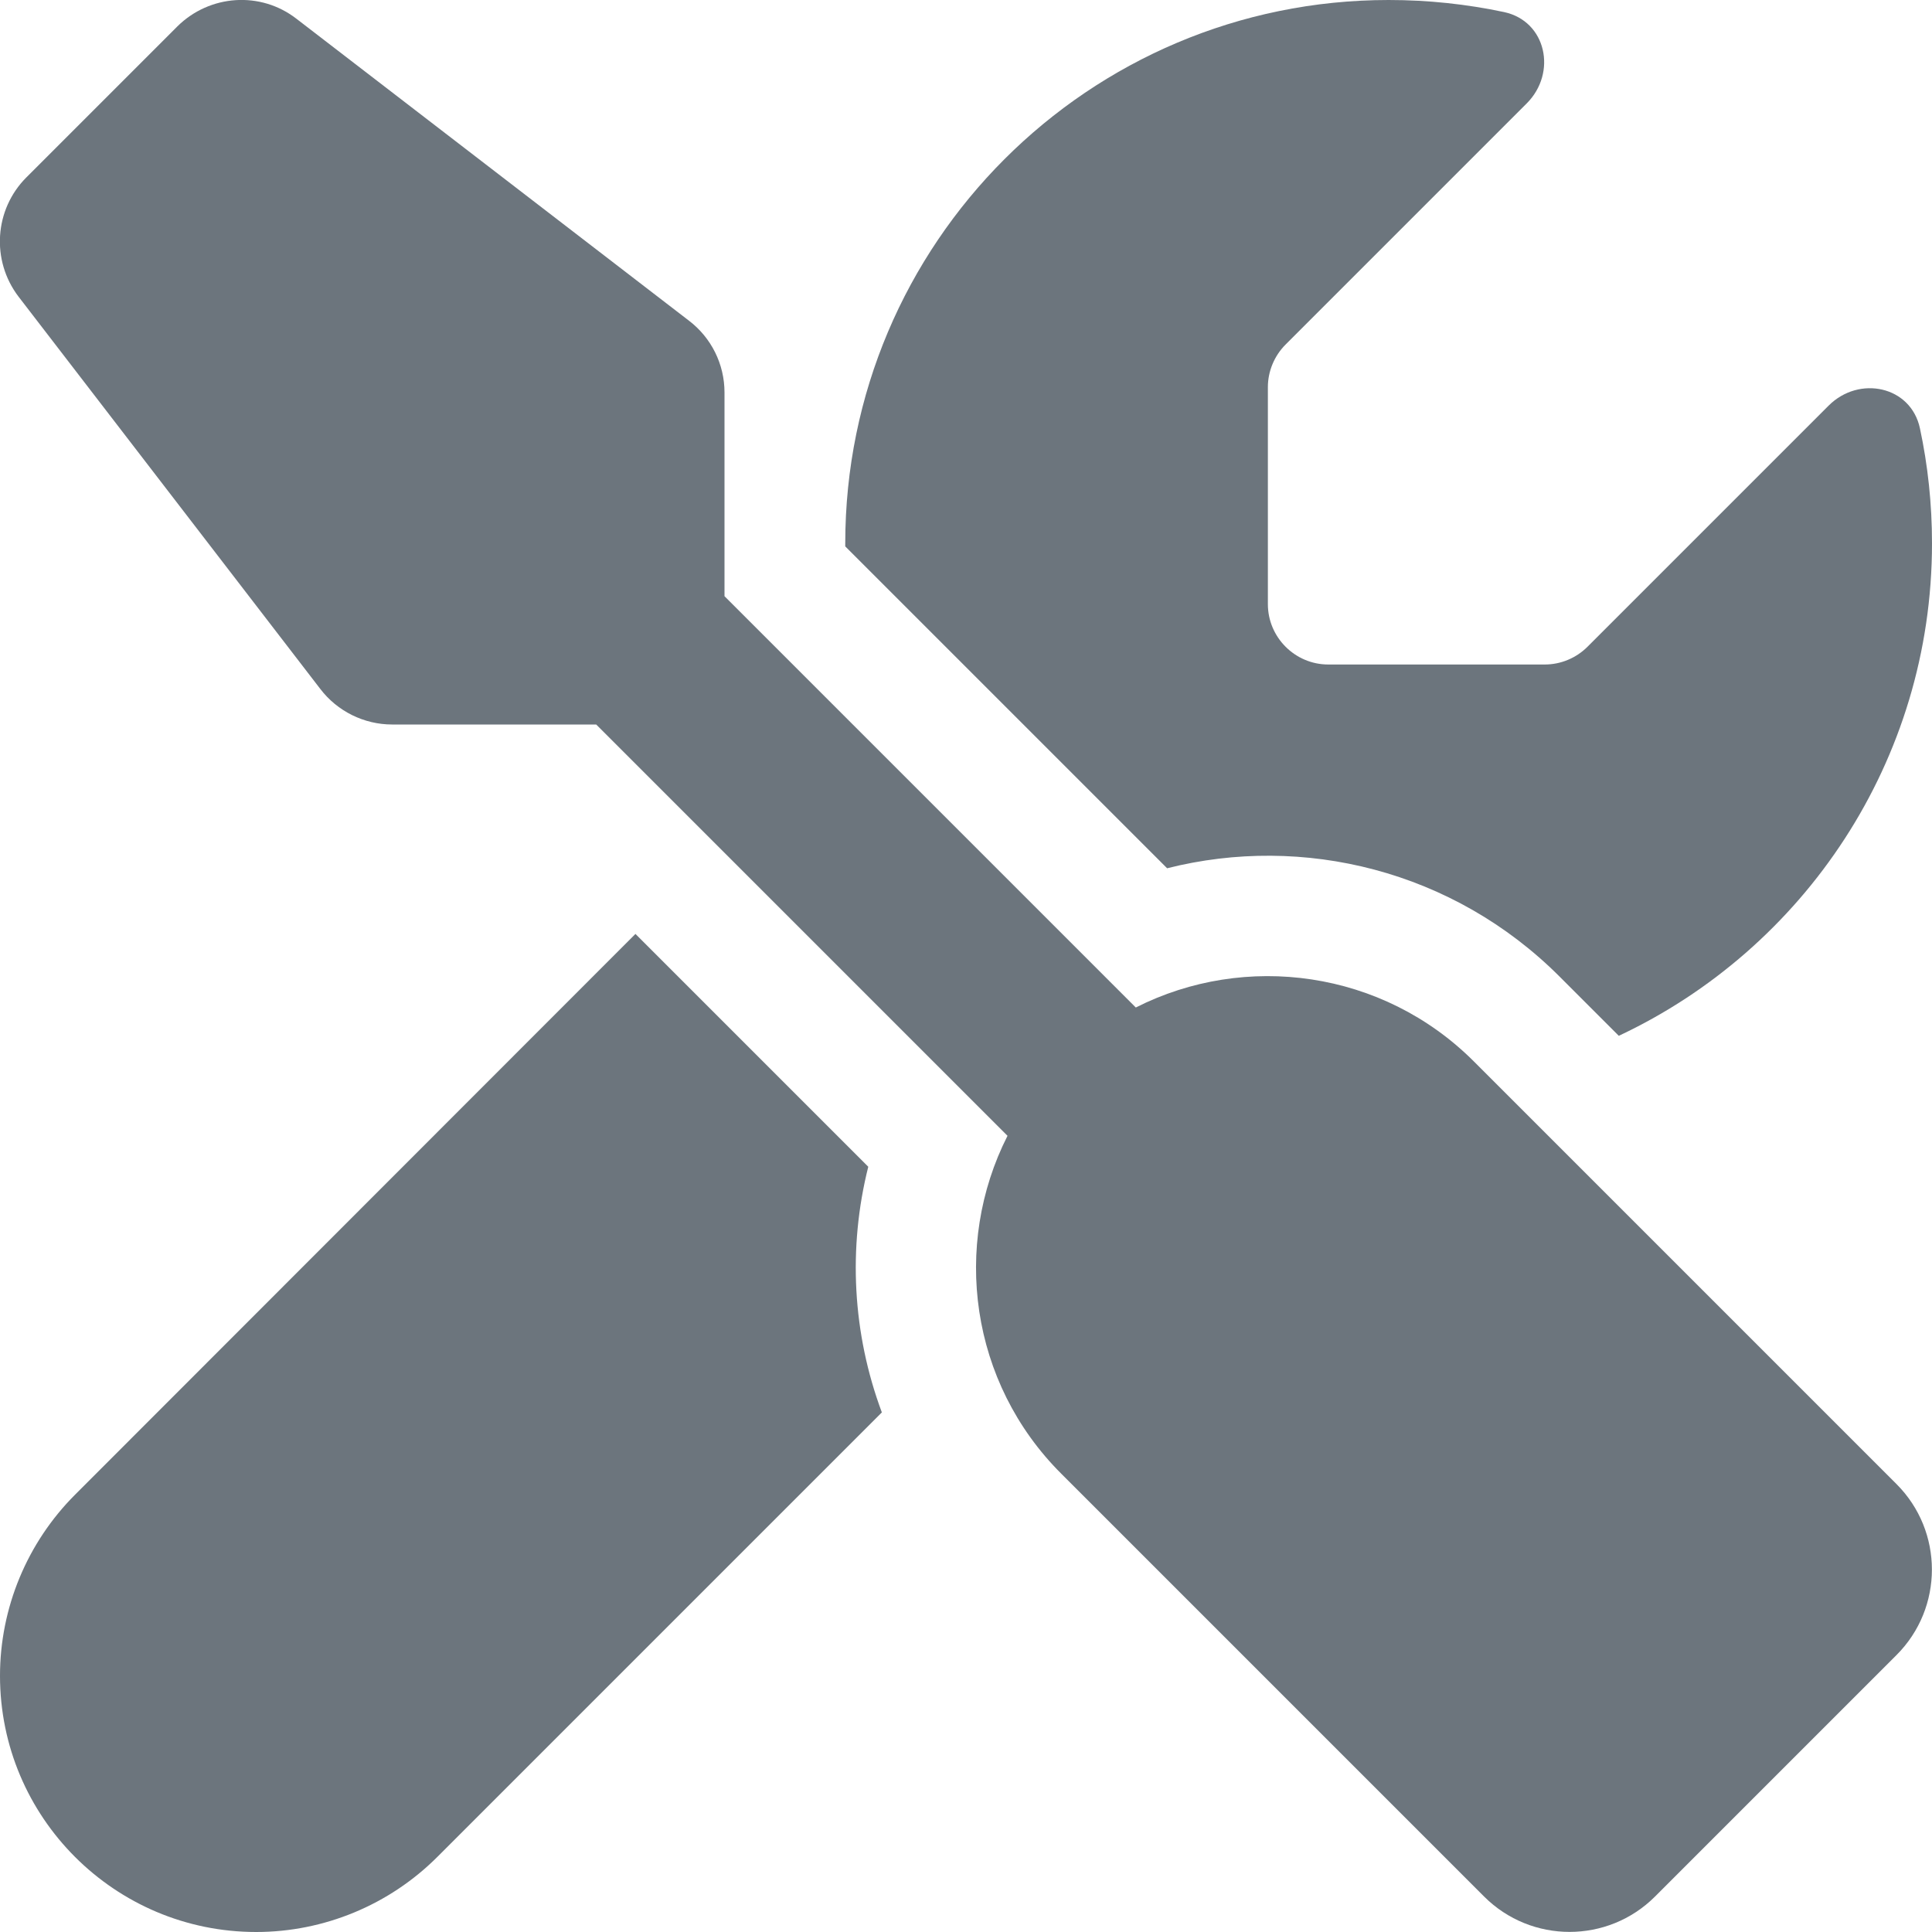
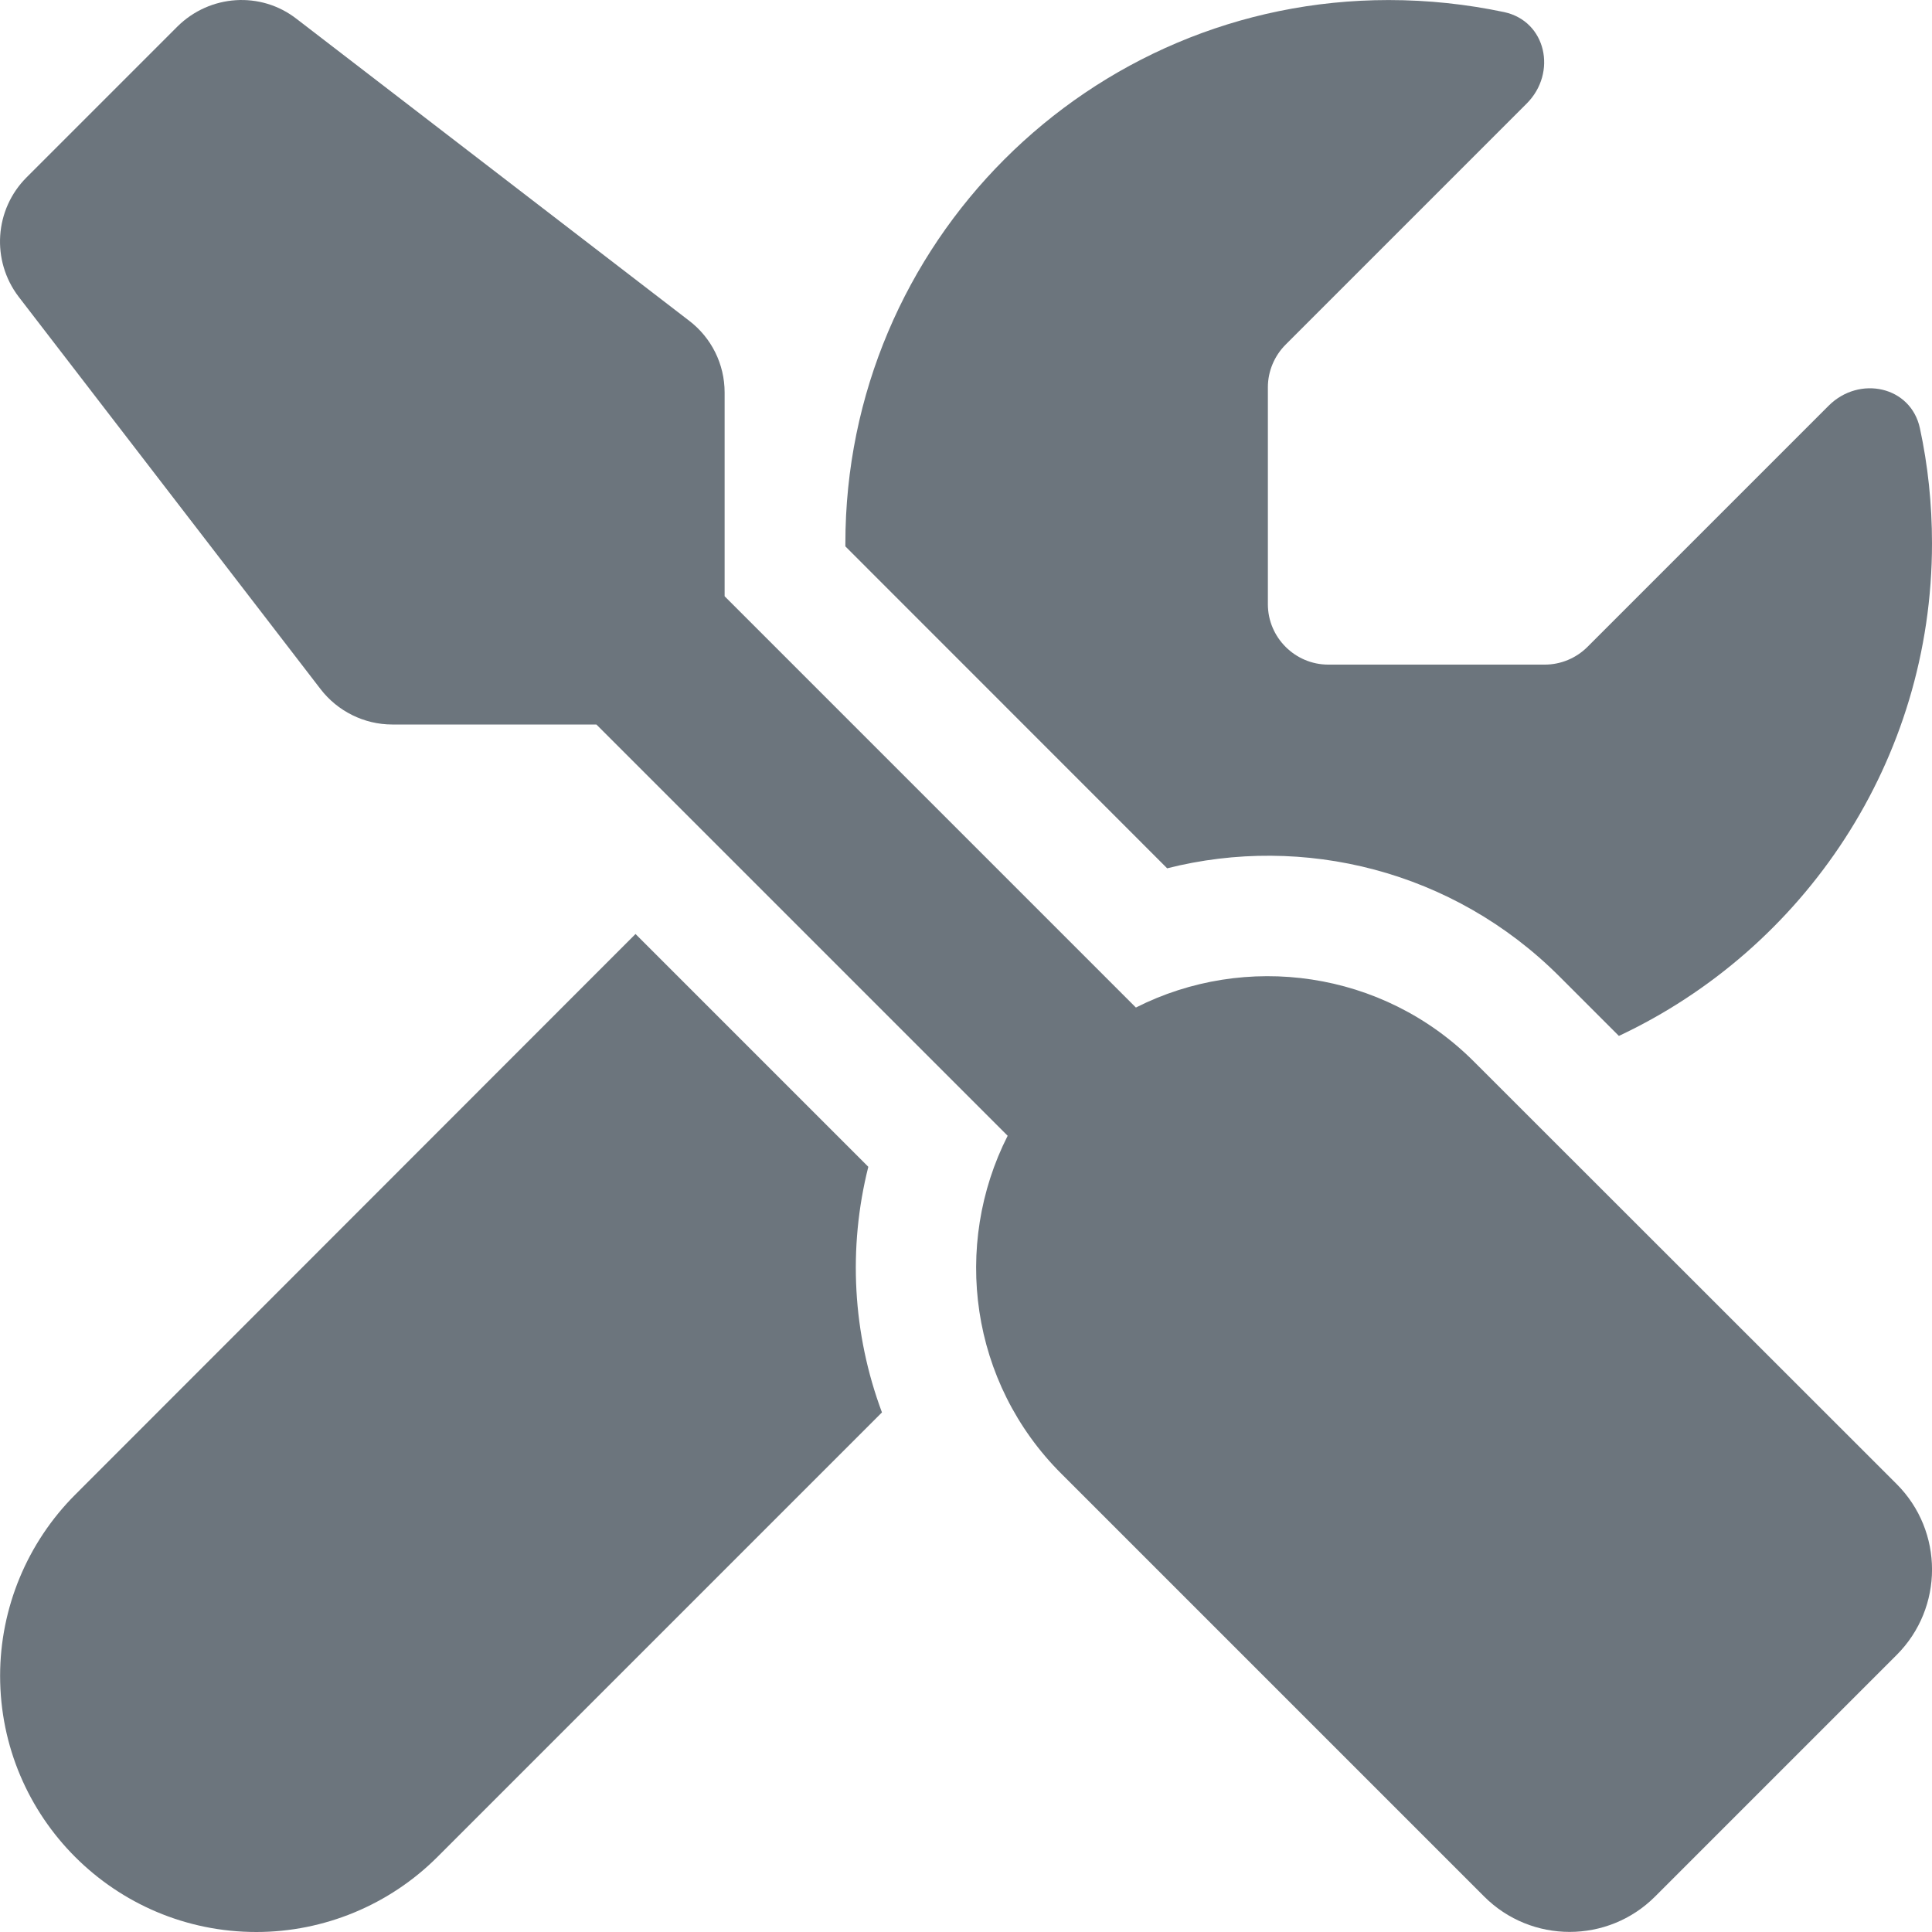
- <svg xmlns="http://www.w3.org/2000/svg" viewBox="0 0 512 512">
-   <g fill="#6c757d">
-     <path d="M78.6 5C69.1-2.4 55.6-1.5 47 7L7 47c-8.5 8.5-9.4 22-2.1 31.6l80 104c4.5 5.9 11.6 9.4 19 9.4h54.1l109 109c-14.7 29-10 65.4 14.3 89.6l112 112c12.5 12.5 32.8 12.5 45.3 0l64-64c12.5-12.5 12.5-32.8 0-45.3l-112-112c-24.2-24.2-60.6-29-89.6-14.3l-109-109V104c0-7.5-3.5-14.5-9.4-19L78.6 5z" />
-   </g>
-   <g fill="#6c757d">
-     <path d="M19.9 396.1C7.2 408.8 0 426.1 0 444.1C0 481.6 30.4 512 67.9 512c18 0 35.3-7.2 48-19.9L233.7 374.3c-7.8-20.9-9-43.6-3.6-65.1l-61.7-61.7L19.9 396.1z" />
-     <path d="M512 144c0-10.5-1.1-20.7-3.2-30.5c-2.4-11.2-16.1-14.1-24.2-6l-63.9 63.9c-3 3-7.1 4.7-11.3 4.7H352c-8.8 0-16-7.2-16-16V102.6c0-4.2 1.7-8.3 4.7-11.3l63.9-63.9c8.1-8.1 5.2-21.8-6-24.2C388.7 1.1 378.5 0 368 0C288.5 0 224 64.5 224 144l0 .8 85.3 85.3c36-9.1 75.8 .5 104 28.7L429 274.5c49-23 83-72.8 83-130.5z" />
-     <path d="M56 432a24 24 0 1 1 48 0 24 24 0 1 1 -48 0z" fill="#6c757d" />
-   </g>
+ <svg xmlns="http://www.w3.org/2000/svg" viewBox="0 0 16 16" fill="#6c757d">
+   <path d="M 16,4.5 C 16,4.172 15.966,3.853 15.9,3.547 15.825,3.197 15.397,3.107 15.144,3.36 l -1.997,1.997 c -0.094,0.094 -0.222,0.147 -0.353,0.147 h -1.794 c -0.275,0 -0.5,-0.225 -0.5,-0.5 V 3.207 c 0,-0.131 0.053,-0.259 0.147,-0.353 L 12.644,0.857 C 12.897,0.603 12.806,0.175 12.456,0.1 12.147,0.035 11.828,3.7564959e-4 11.5,3.7564959e-4 9.016,3.7564959e-4 7.001,2.016 7.001,4.5 V 4.525 L 9.666,7.191 C 10.791,6.906 12.035,7.206 12.916,8.088 l 0.491,0.491 C 14.938,7.86 16,6.303 16,4.5 Z" />
+   <path d="M 0.623,12.378 C 0.226,12.775 8.8551332e-4,13.316 8.8551332e-4,13.878 8.8551332e-4,15.05 0.951,16 2.123,16 c 0.562,0 1.103,-0.225 1.5,-0.622 L 7.304,11.697 C 7.06,11.044 7.022,10.335 7.191,9.663 L 5.263,7.735 Z" />
+   <path d="M 2.457,0.157 C 2.16,-0.075 1.738,-0.046 1.47,0.219 L 0.22,1.469 C -0.046,1.735 -0.074,2.157 0.154,2.457 L 2.654,5.706 c 0.141,0.184 0.362,0.294 0.594,0.294 h 1.691 l 3.406,3.406 C 7.885,10.313 8.032,11.45 8.791,12.206 l 3.5,3.5 c 0.391,0.391 1.025,0.391 1.416,0 l 2,-2 c 0.391,-0.391 0.391,-1.025 0,-1.416 L 12.206,8.791 C 11.45,8.035 10.313,7.885 9.407,8.344 L 6.001,4.938 V 3.25 c 0,-0.234 -0.109,-0.453 -0.294,-0.594 z" />
</svg>
